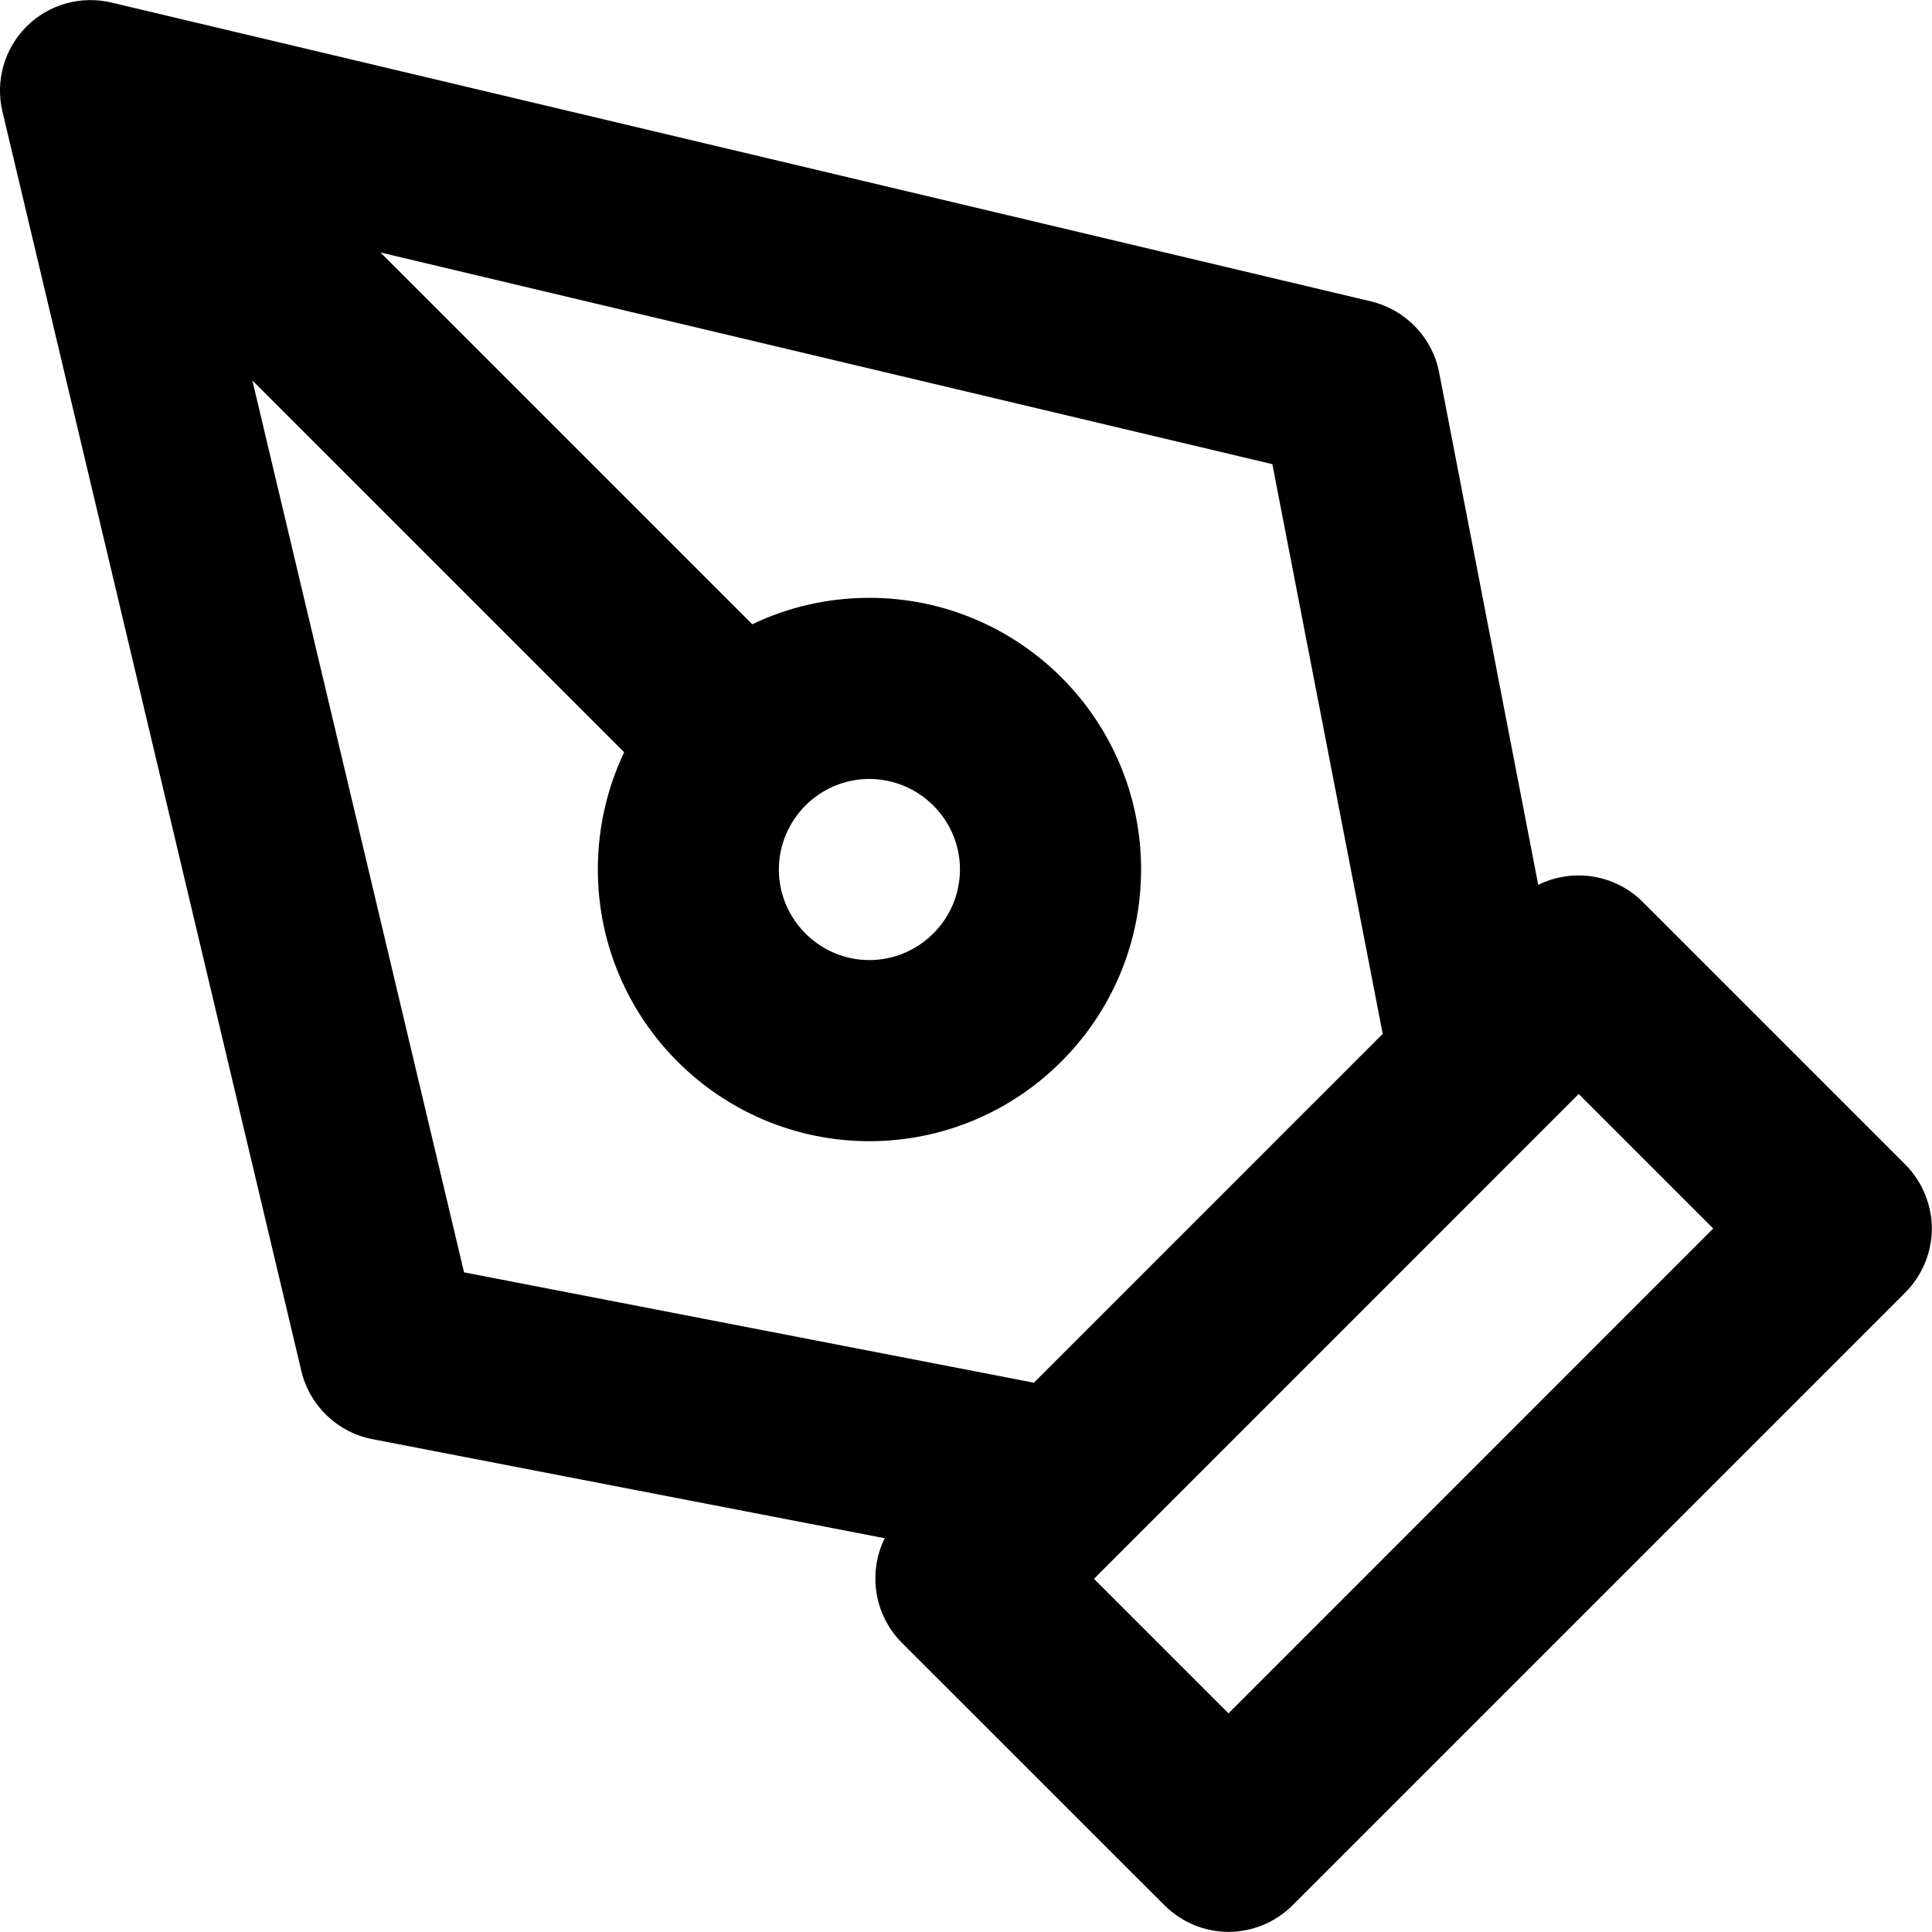
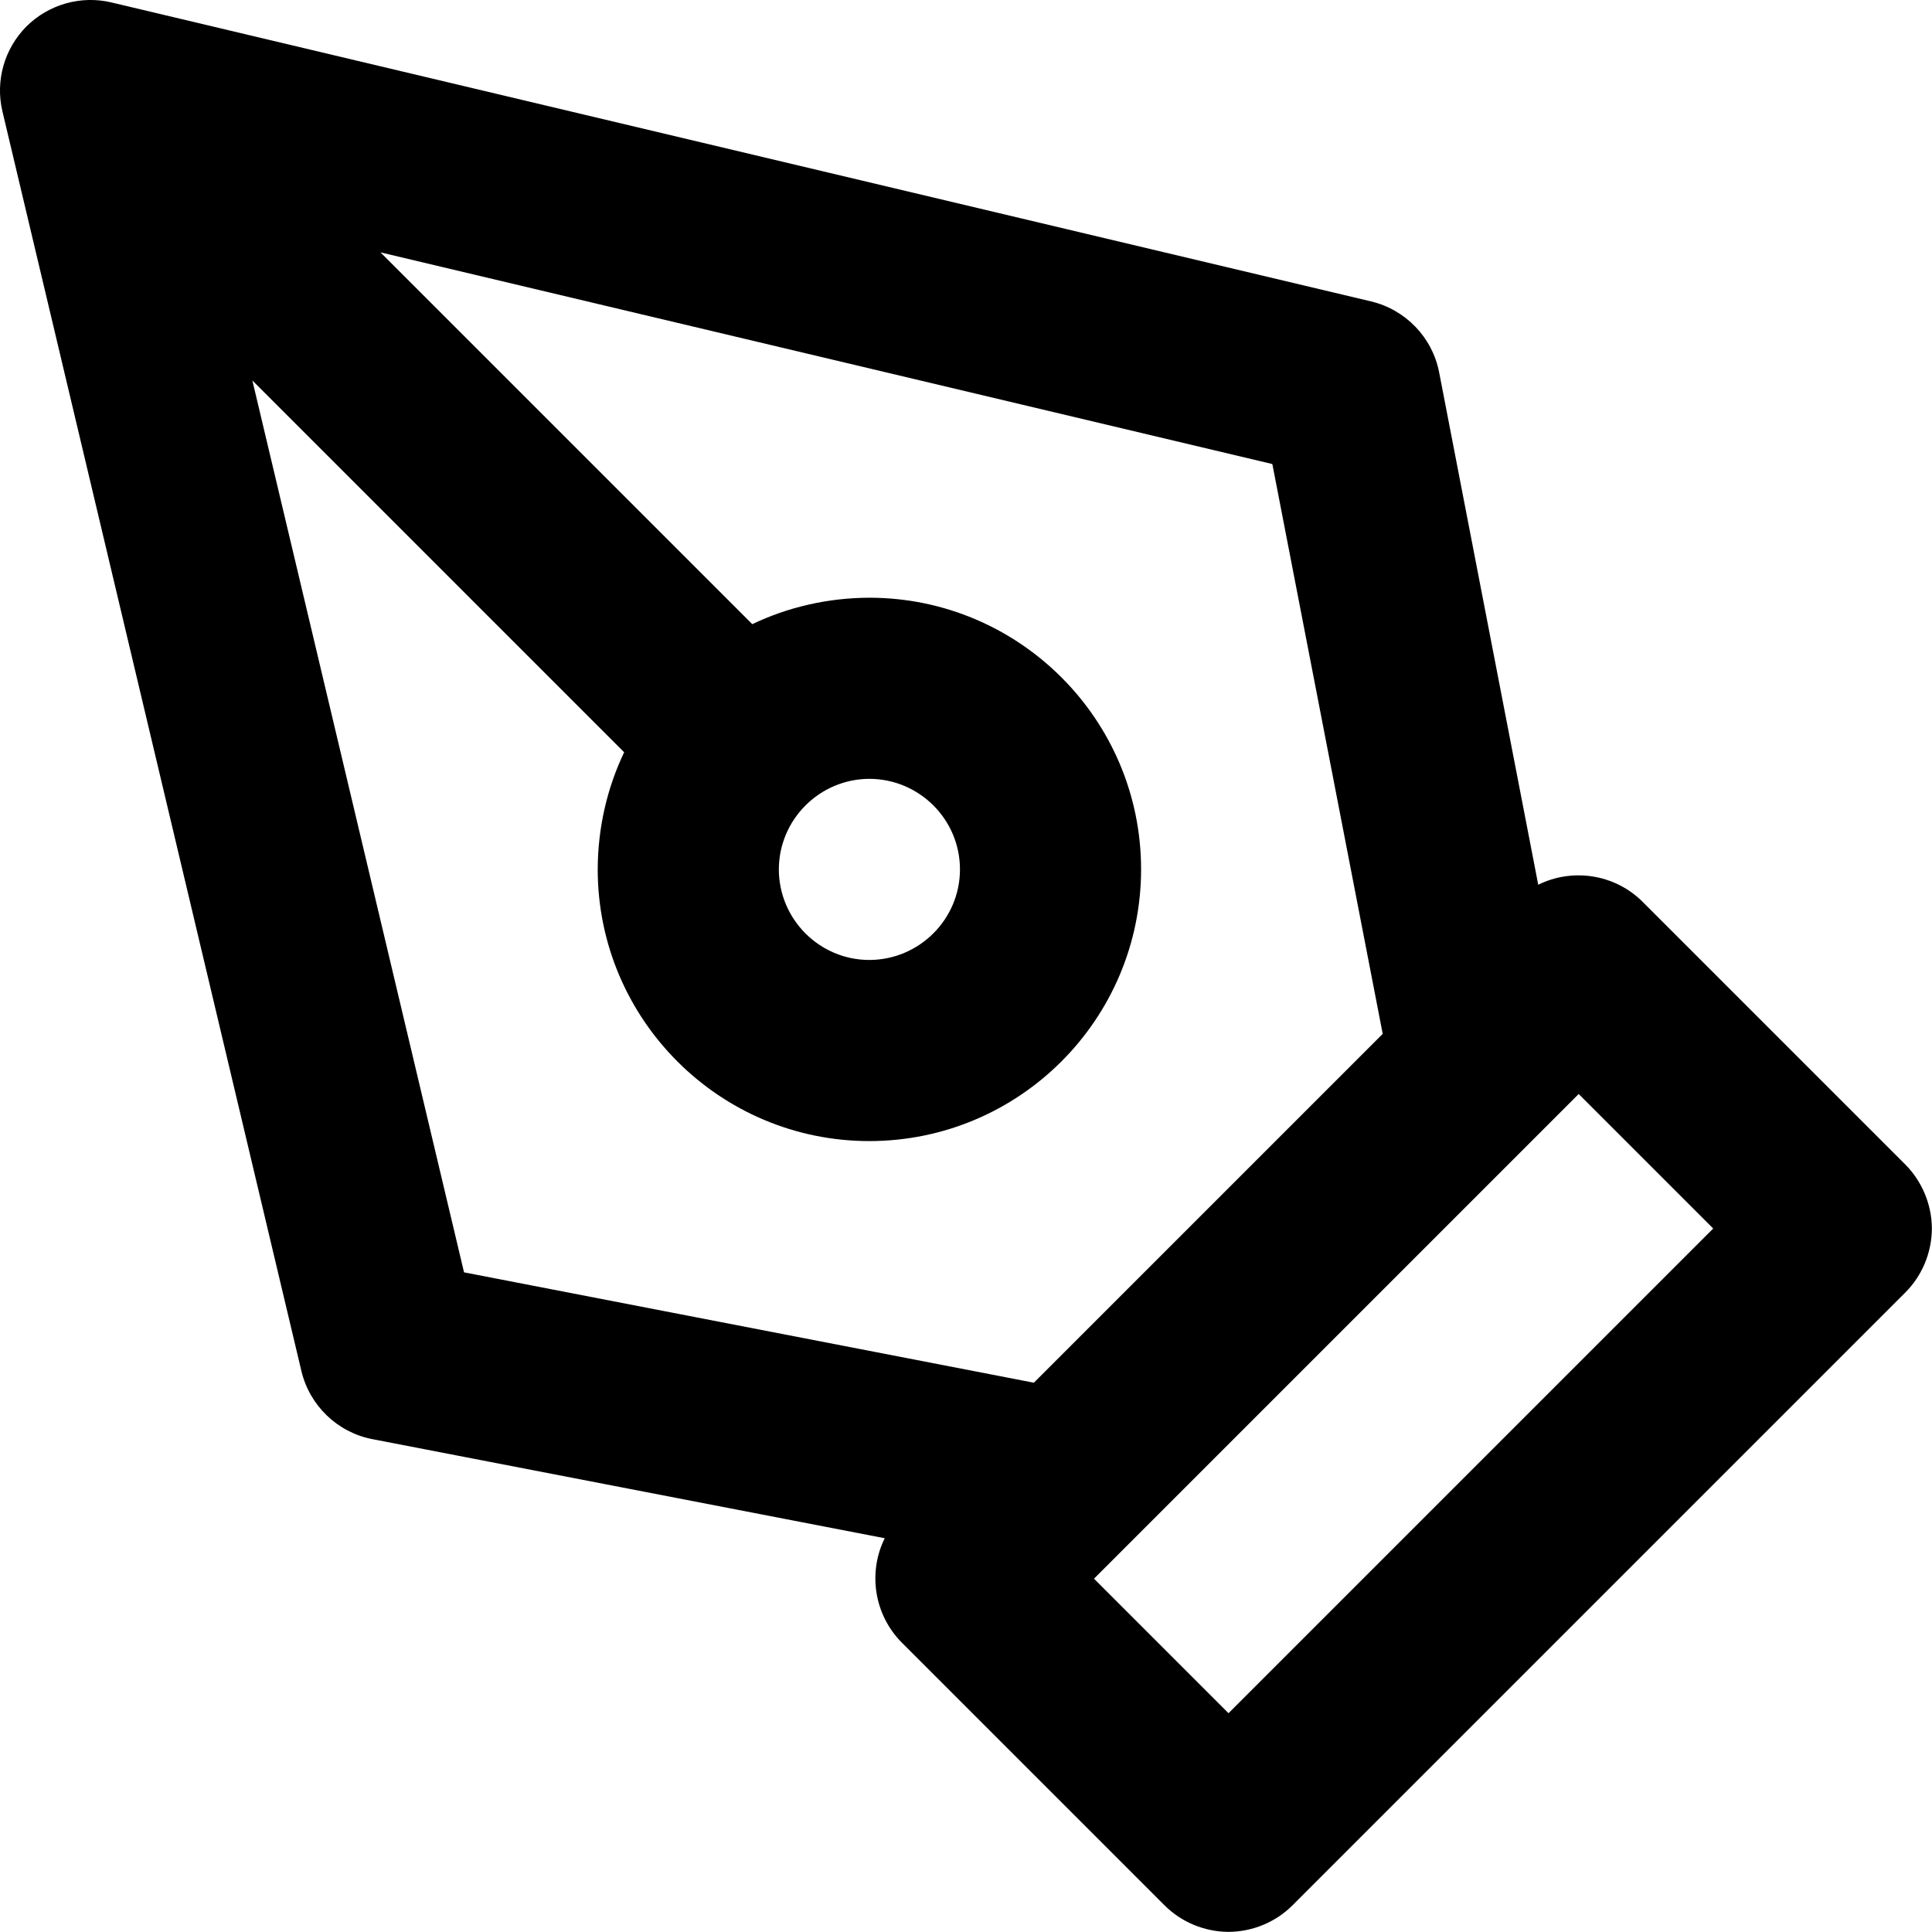
<svg xmlns="http://www.w3.org/2000/svg" width="16" height="16" viewBox="0 0 16 16" fill="none">
  <g id="size=16">
-     <path id="Path" fill-rule="evenodd" clip-rule="evenodd" d="M0.219 0.22C0.403 0.036 0.67 -0.039 0.922 0.021L11.354 2.496C11.64 2.565 11.862 2.794 11.918 3.083L12.739 7.328C13.019 7.189 13.371 7.236 13.604 7.469L15.779 9.644C15.918 9.784 15.998 9.976 15.999 10.174C15.998 10.372 15.919 10.564 15.779 10.704L10.704 15.779C10.564 15.919 10.372 15.999 10.174 15.999C9.976 15.999 9.784 15.919 9.644 15.779L7.469 13.605C7.236 13.371 7.188 13.02 7.327 12.739L3.082 11.918C2.794 11.862 2.564 11.641 2.496 11.355L0.02 0.923C-0.04 0.67 0.036 0.404 0.219 0.22ZM9.06 13.075L10.174 14.189L14.188 10.174L13.074 9.06L9.06 13.075ZM6.23 5.17C6.523 5.029 6.854 4.951 7.2 4.951C8.442 4.952 9.45 5.959 9.45 7.201C9.449 8.442 8.441 9.45 7.2 9.451C5.959 9.45 4.952 8.442 4.951 7.201C4.951 6.854 5.029 6.524 5.169 6.23L2.09 3.151L3.843 10.537L8.562 11.451L11.451 8.562L10.537 3.844L3.151 2.091L6.23 5.17ZM7.2 6.451C6.787 6.451 6.451 6.787 6.45 7.201C6.451 7.614 6.787 7.951 7.2 7.951C7.613 7.95 7.949 7.614 7.95 7.201C7.95 6.788 7.613 6.452 7.2 6.451Z" fill="#000001" />
+     <path id="Path" fill-rule="evenodd" clip-rule="evenodd" d="M0.219 0.219C0.403 0.036 0.67 -0.04 0.922 0.02L11.354 2.496C11.64 2.564 11.862 2.794 11.918 3.082L12.739 7.327C13.019 7.188 13.371 7.236 13.604 7.469L15.779 9.644C15.918 9.784 15.998 9.976 15.999 10.174C15.998 10.372 15.919 10.564 15.779 10.704L10.704 15.779C10.564 15.919 10.372 15.998 10.174 15.999C9.976 15.998 9.784 15.919 9.644 15.779L7.469 13.604C7.236 13.37 7.188 13.019 7.327 12.739L3.082 11.918C2.794 11.862 2.564 11.64 2.496 11.354L0.02 0.922C-0.04 0.669 0.036 0.403 0.219 0.219ZM9.06 13.074L10.174 14.188L14.188 10.174L13.074 9.06L9.06 13.074ZM6.23 5.169C6.523 5.029 6.854 4.951 7.2 4.95C8.442 4.951 9.45 5.959 9.45 7.2C9.449 8.442 8.442 9.449 7.2 9.45C5.959 9.45 4.951 8.442 4.95 7.2C4.951 6.853 5.029 6.523 5.169 6.23L2.09 3.151L3.843 10.537L8.562 11.451L11.451 8.562L10.537 3.843L3.151 2.09L6.23 5.169ZM7.2 6.45C6.787 6.451 6.451 6.787 6.45 7.2C6.451 7.614 6.787 7.95 7.2 7.95C7.613 7.949 7.95 7.613 7.95 7.2C7.95 6.787 7.614 6.451 7.2 6.45Z" fill="#000001" />
  </g>
</svg>
